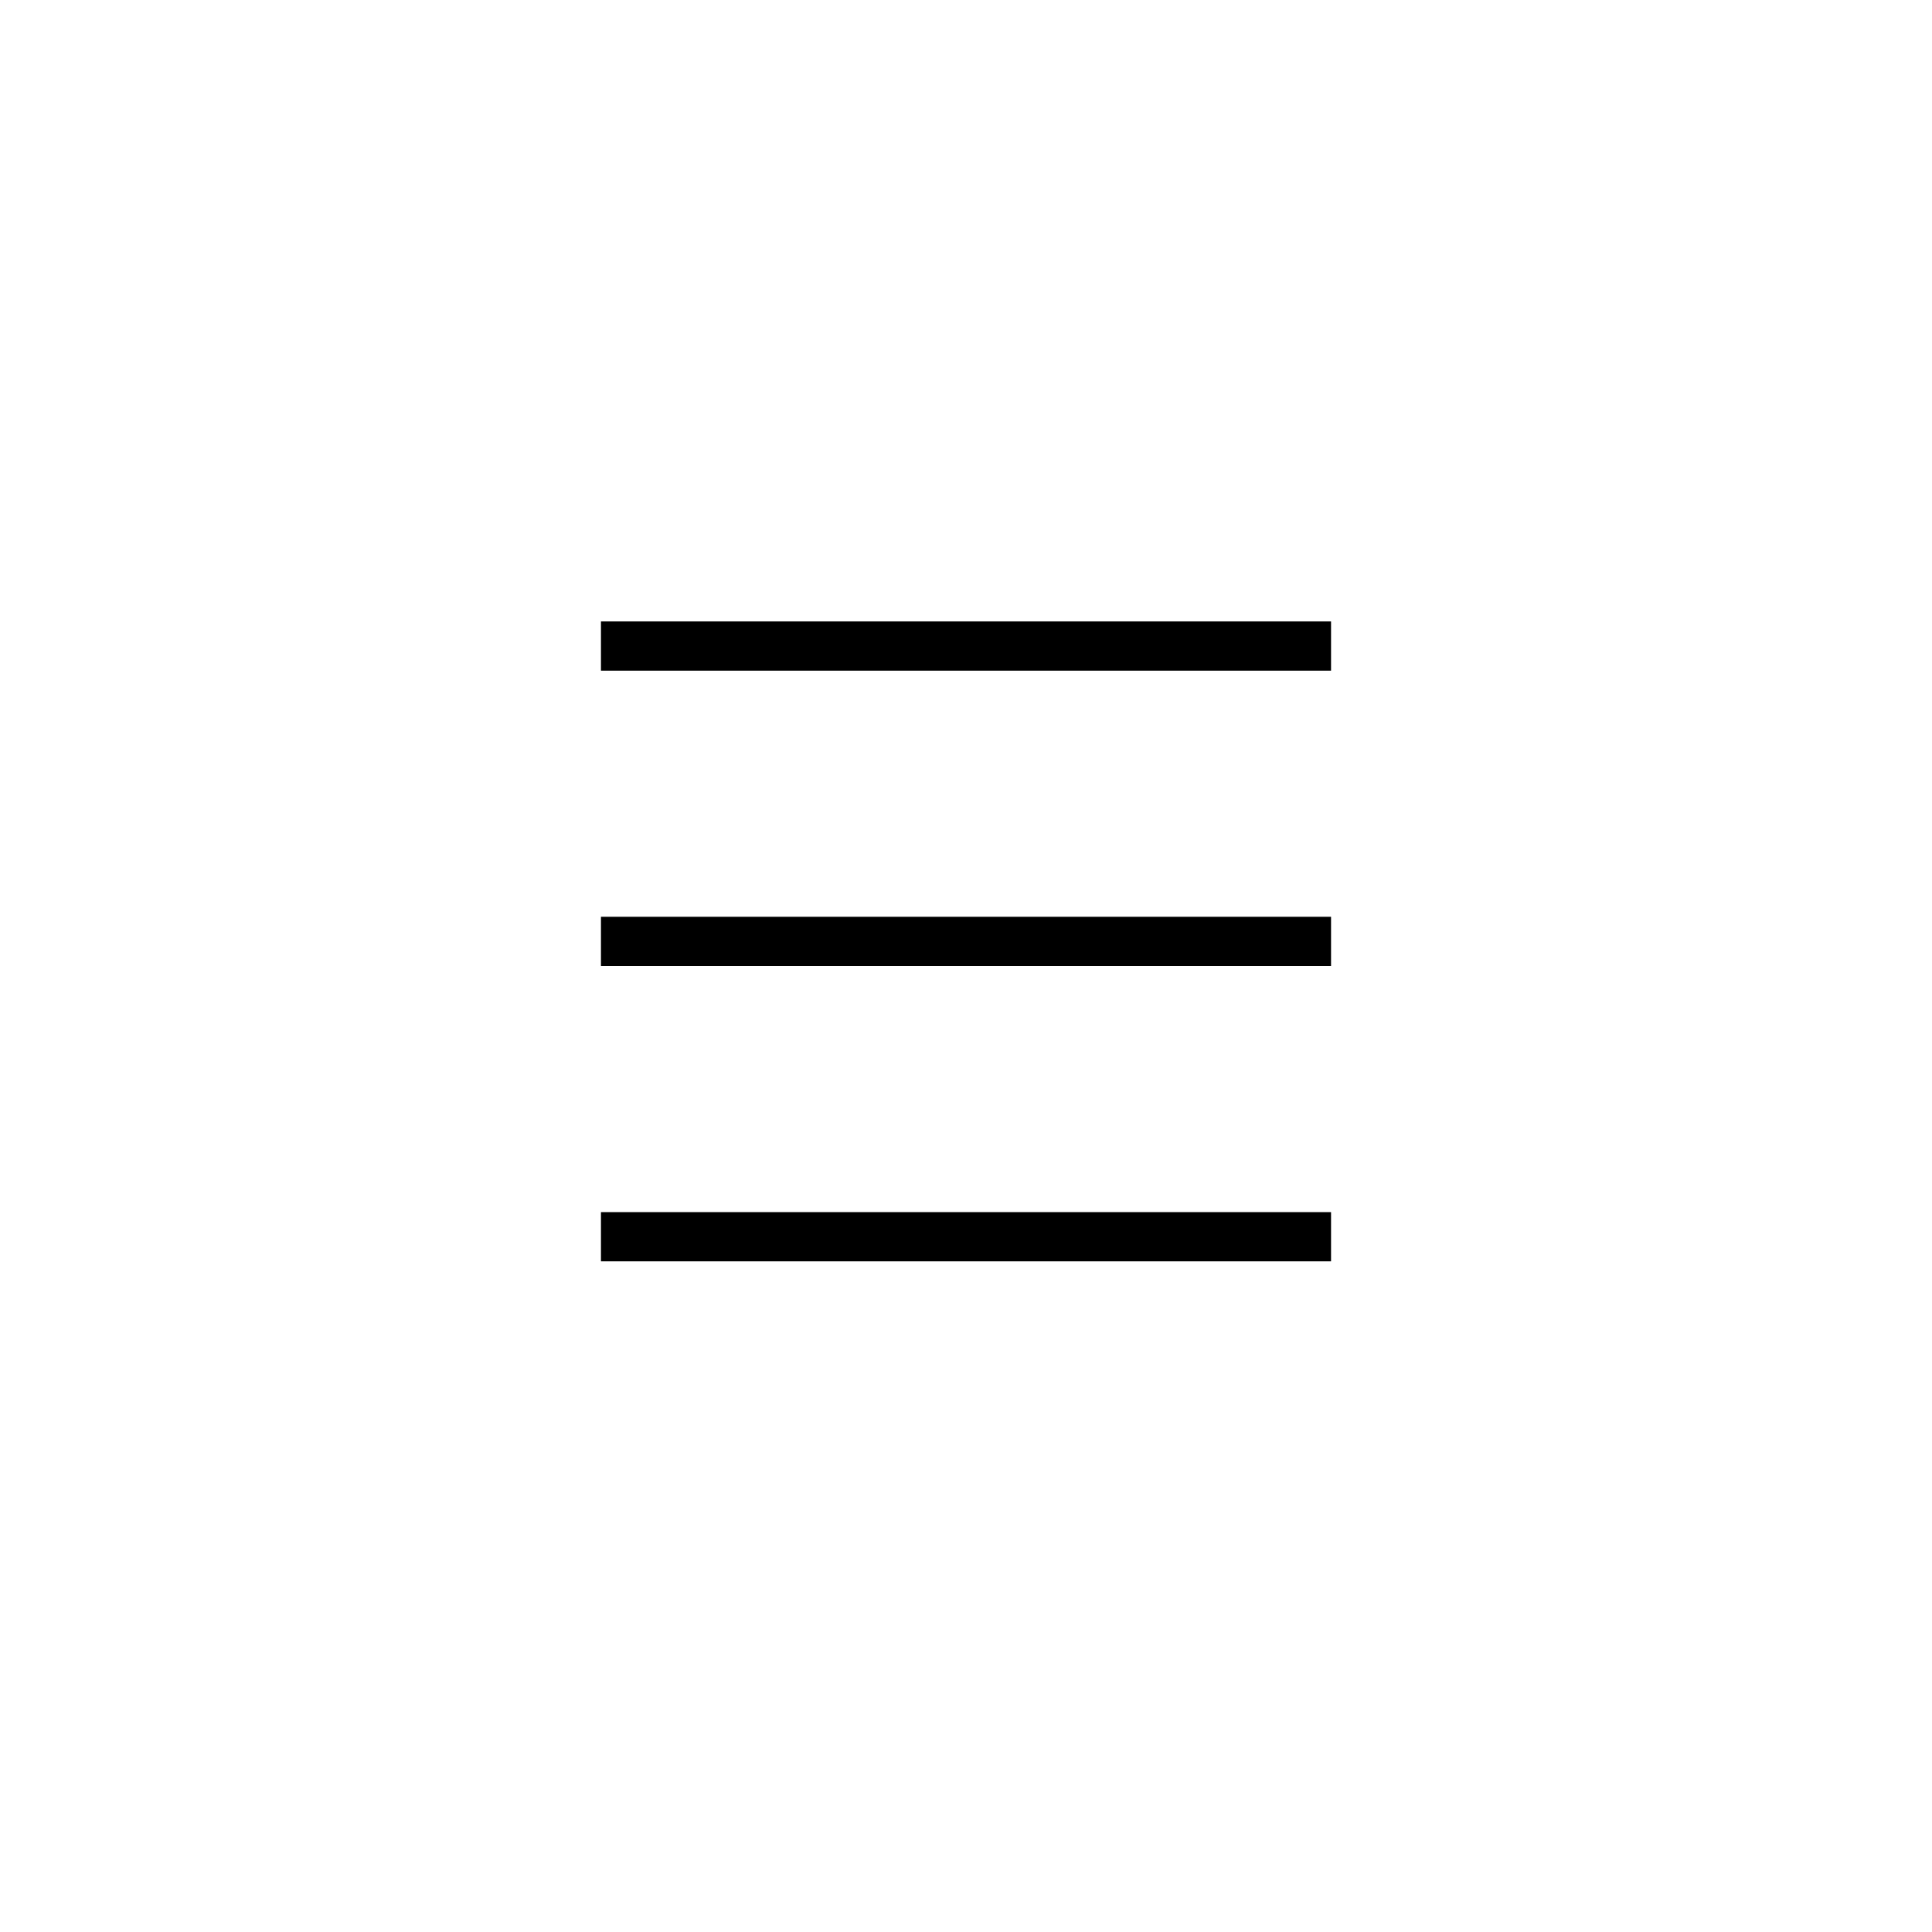
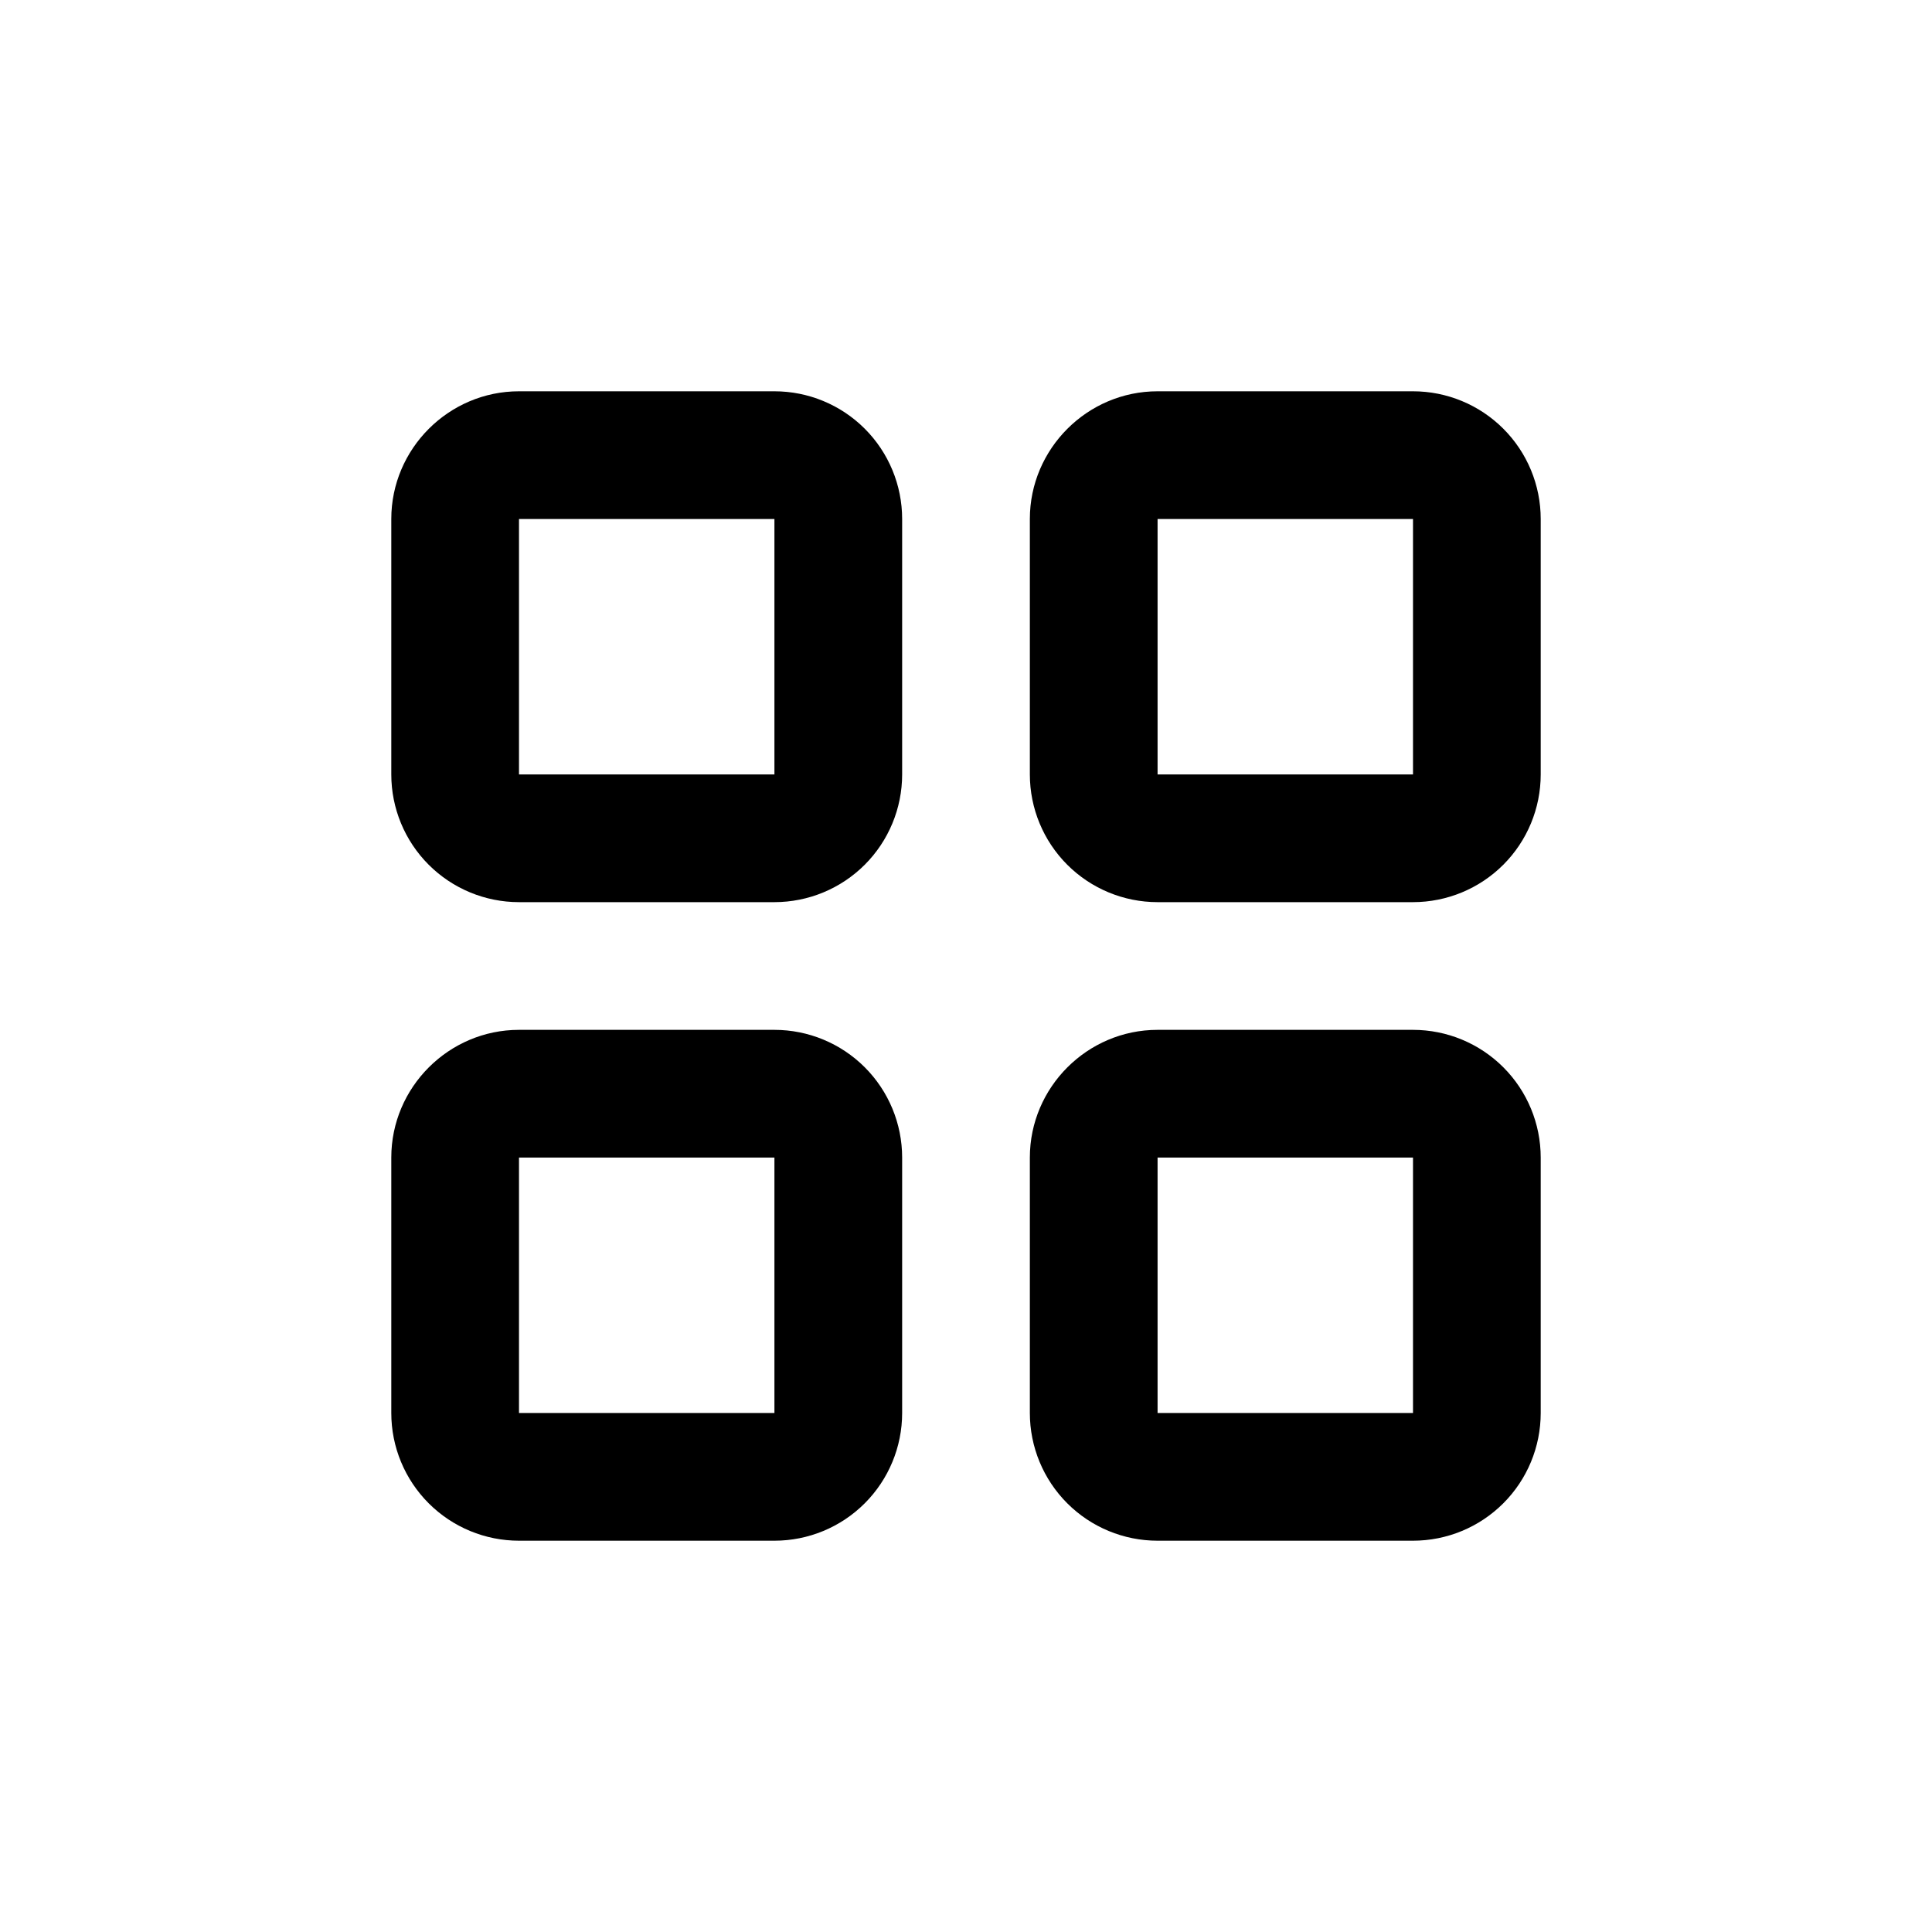
- <svg xmlns="http://www.w3.org/2000/svg" width="157" height="157" viewBox="0 0 157 157" fill="none">
-   <line x1="48.836" y1="52.5" x2="108.164" y2="52.5" stroke="black" stroke-width="4" />
-   <line x1="48.836" y1="76.5" x2="108.164" y2="76.5" stroke="black" stroke-width="4" />
-   <line x1="48.836" y1="100.5" x2="108.164" y2="100.5" stroke="black" stroke-width="4" />
+ <svg xmlns="http://www.w3.org/2000/svg" width="158" height="158" viewBox="0 0 158 158" fill="none">
+   <path d="M42.444 32H63.333C66.103 32 68.76 33.1 70.719 35.059C72.677 37.018 73.778 39.674 73.778 42.444V63.333C73.778 66.103 72.677 68.76 70.719 70.719C68.76 72.677 66.103 73.778 63.333 73.778H42.444C39.674 73.778 37.018 72.677 35.059 70.719C33.1 68.76 32 66.103 32 63.333V42.444C32 36.7 36.7 32 42.444 32ZM42.444 42.444V63.333H63.333V42.444H42.444ZM94.667 32H115.556C118.326 32 120.982 33.1 122.941 35.059C124.9 37.018 126 39.674 126 42.444V63.333C126 66.103 124.9 68.76 122.941 70.719C120.982 72.677 118.326 73.778 115.556 73.778H94.667C91.897 73.778 89.24 72.677 87.281 70.719C85.323 68.76 84.222 66.103 84.222 63.333V42.444C84.222 36.7 88.922 32 94.667 32ZM94.667 42.444V63.333H115.556V42.444H94.667ZM42.444 84.222H63.333C66.103 84.222 68.76 85.323 70.719 87.281C72.677 89.24 73.778 91.897 73.778 94.667V115.556C73.778 118.326 72.677 120.982 70.719 122.941C68.76 124.9 66.103 126 63.333 126H42.444C39.674 126 37.018 124.9 35.059 122.941C33.1 120.982 32 118.326 32 115.556V94.667C32 88.922 36.7 84.222 42.444 84.222ZM42.444 94.667V115.556H63.333V94.667H42.444ZM94.667 84.222H115.556C118.326 84.222 120.982 85.323 122.941 87.281C124.9 89.24 126 91.897 126 94.667V115.556C126 118.326 124.9 120.982 122.941 122.941C120.982 124.9 118.326 126 115.556 126H94.667C91.897 126 89.24 124.9 87.281 122.941C85.323 120.982 84.222 118.326 84.222 115.556V94.667C84.222 88.922 88.922 84.222 94.667 84.222ZM94.667 94.667V115.556H115.556V94.667H94.667Z" fill="black" />
</svg>
